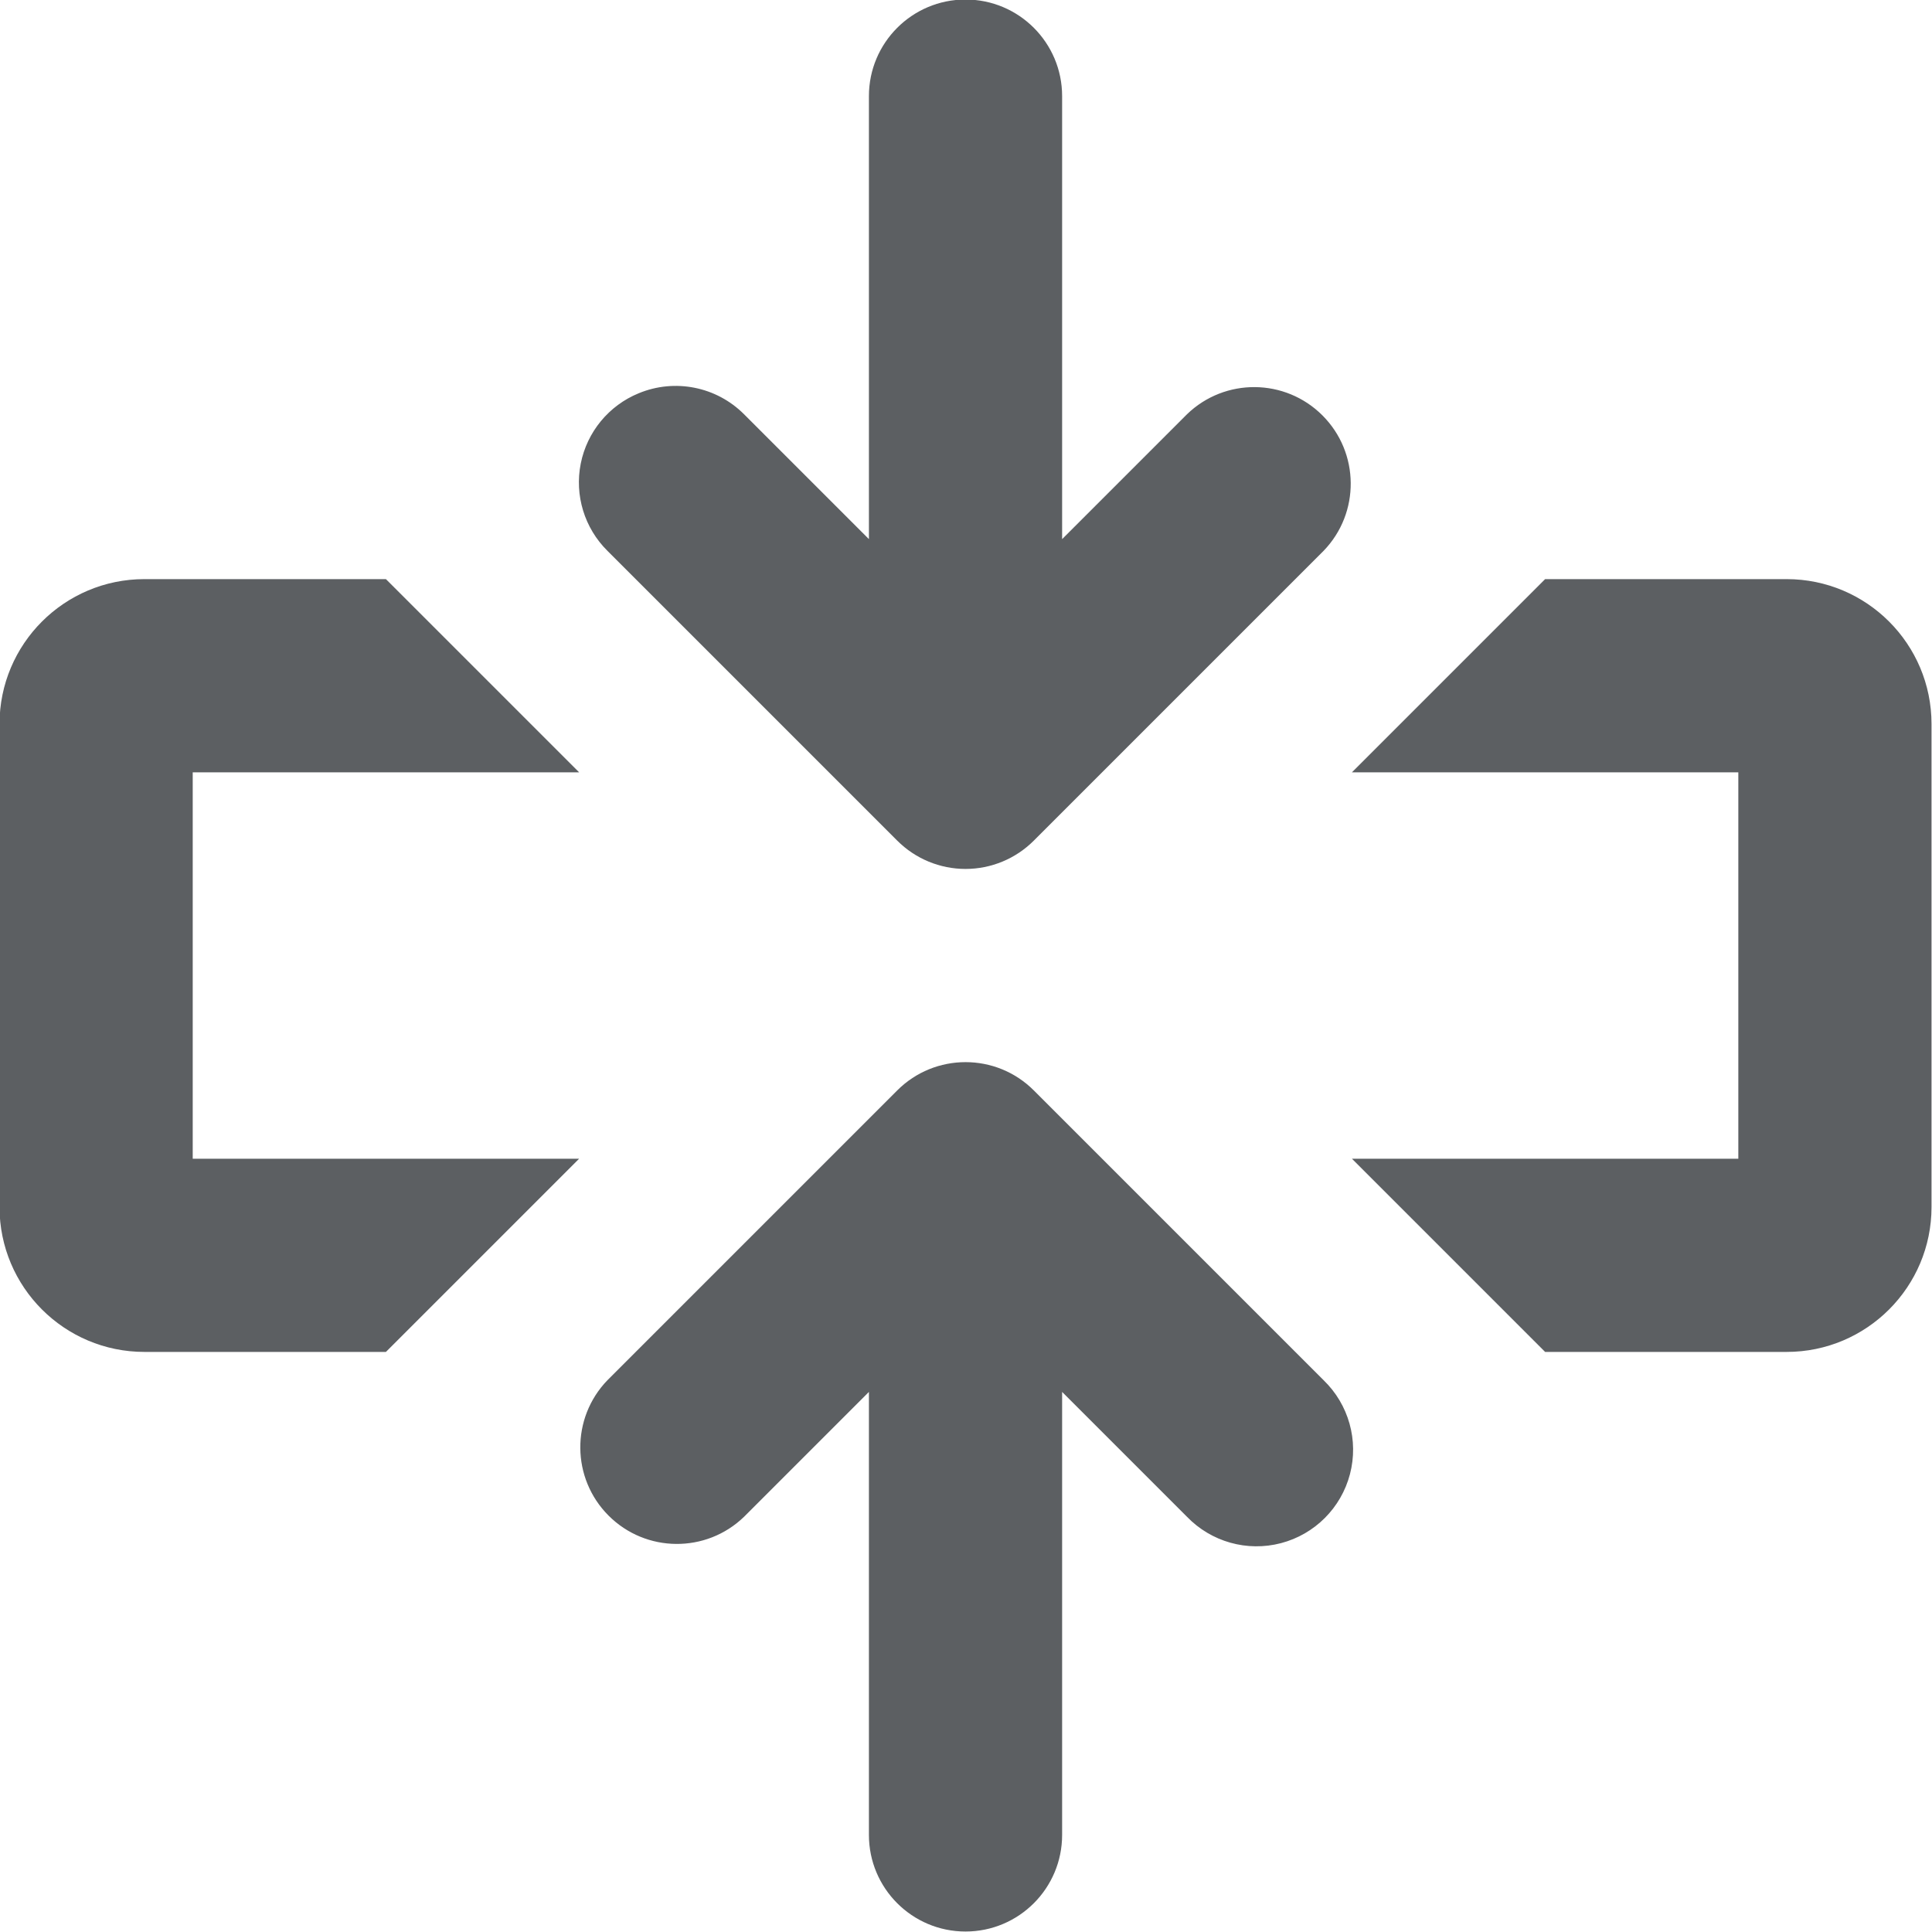
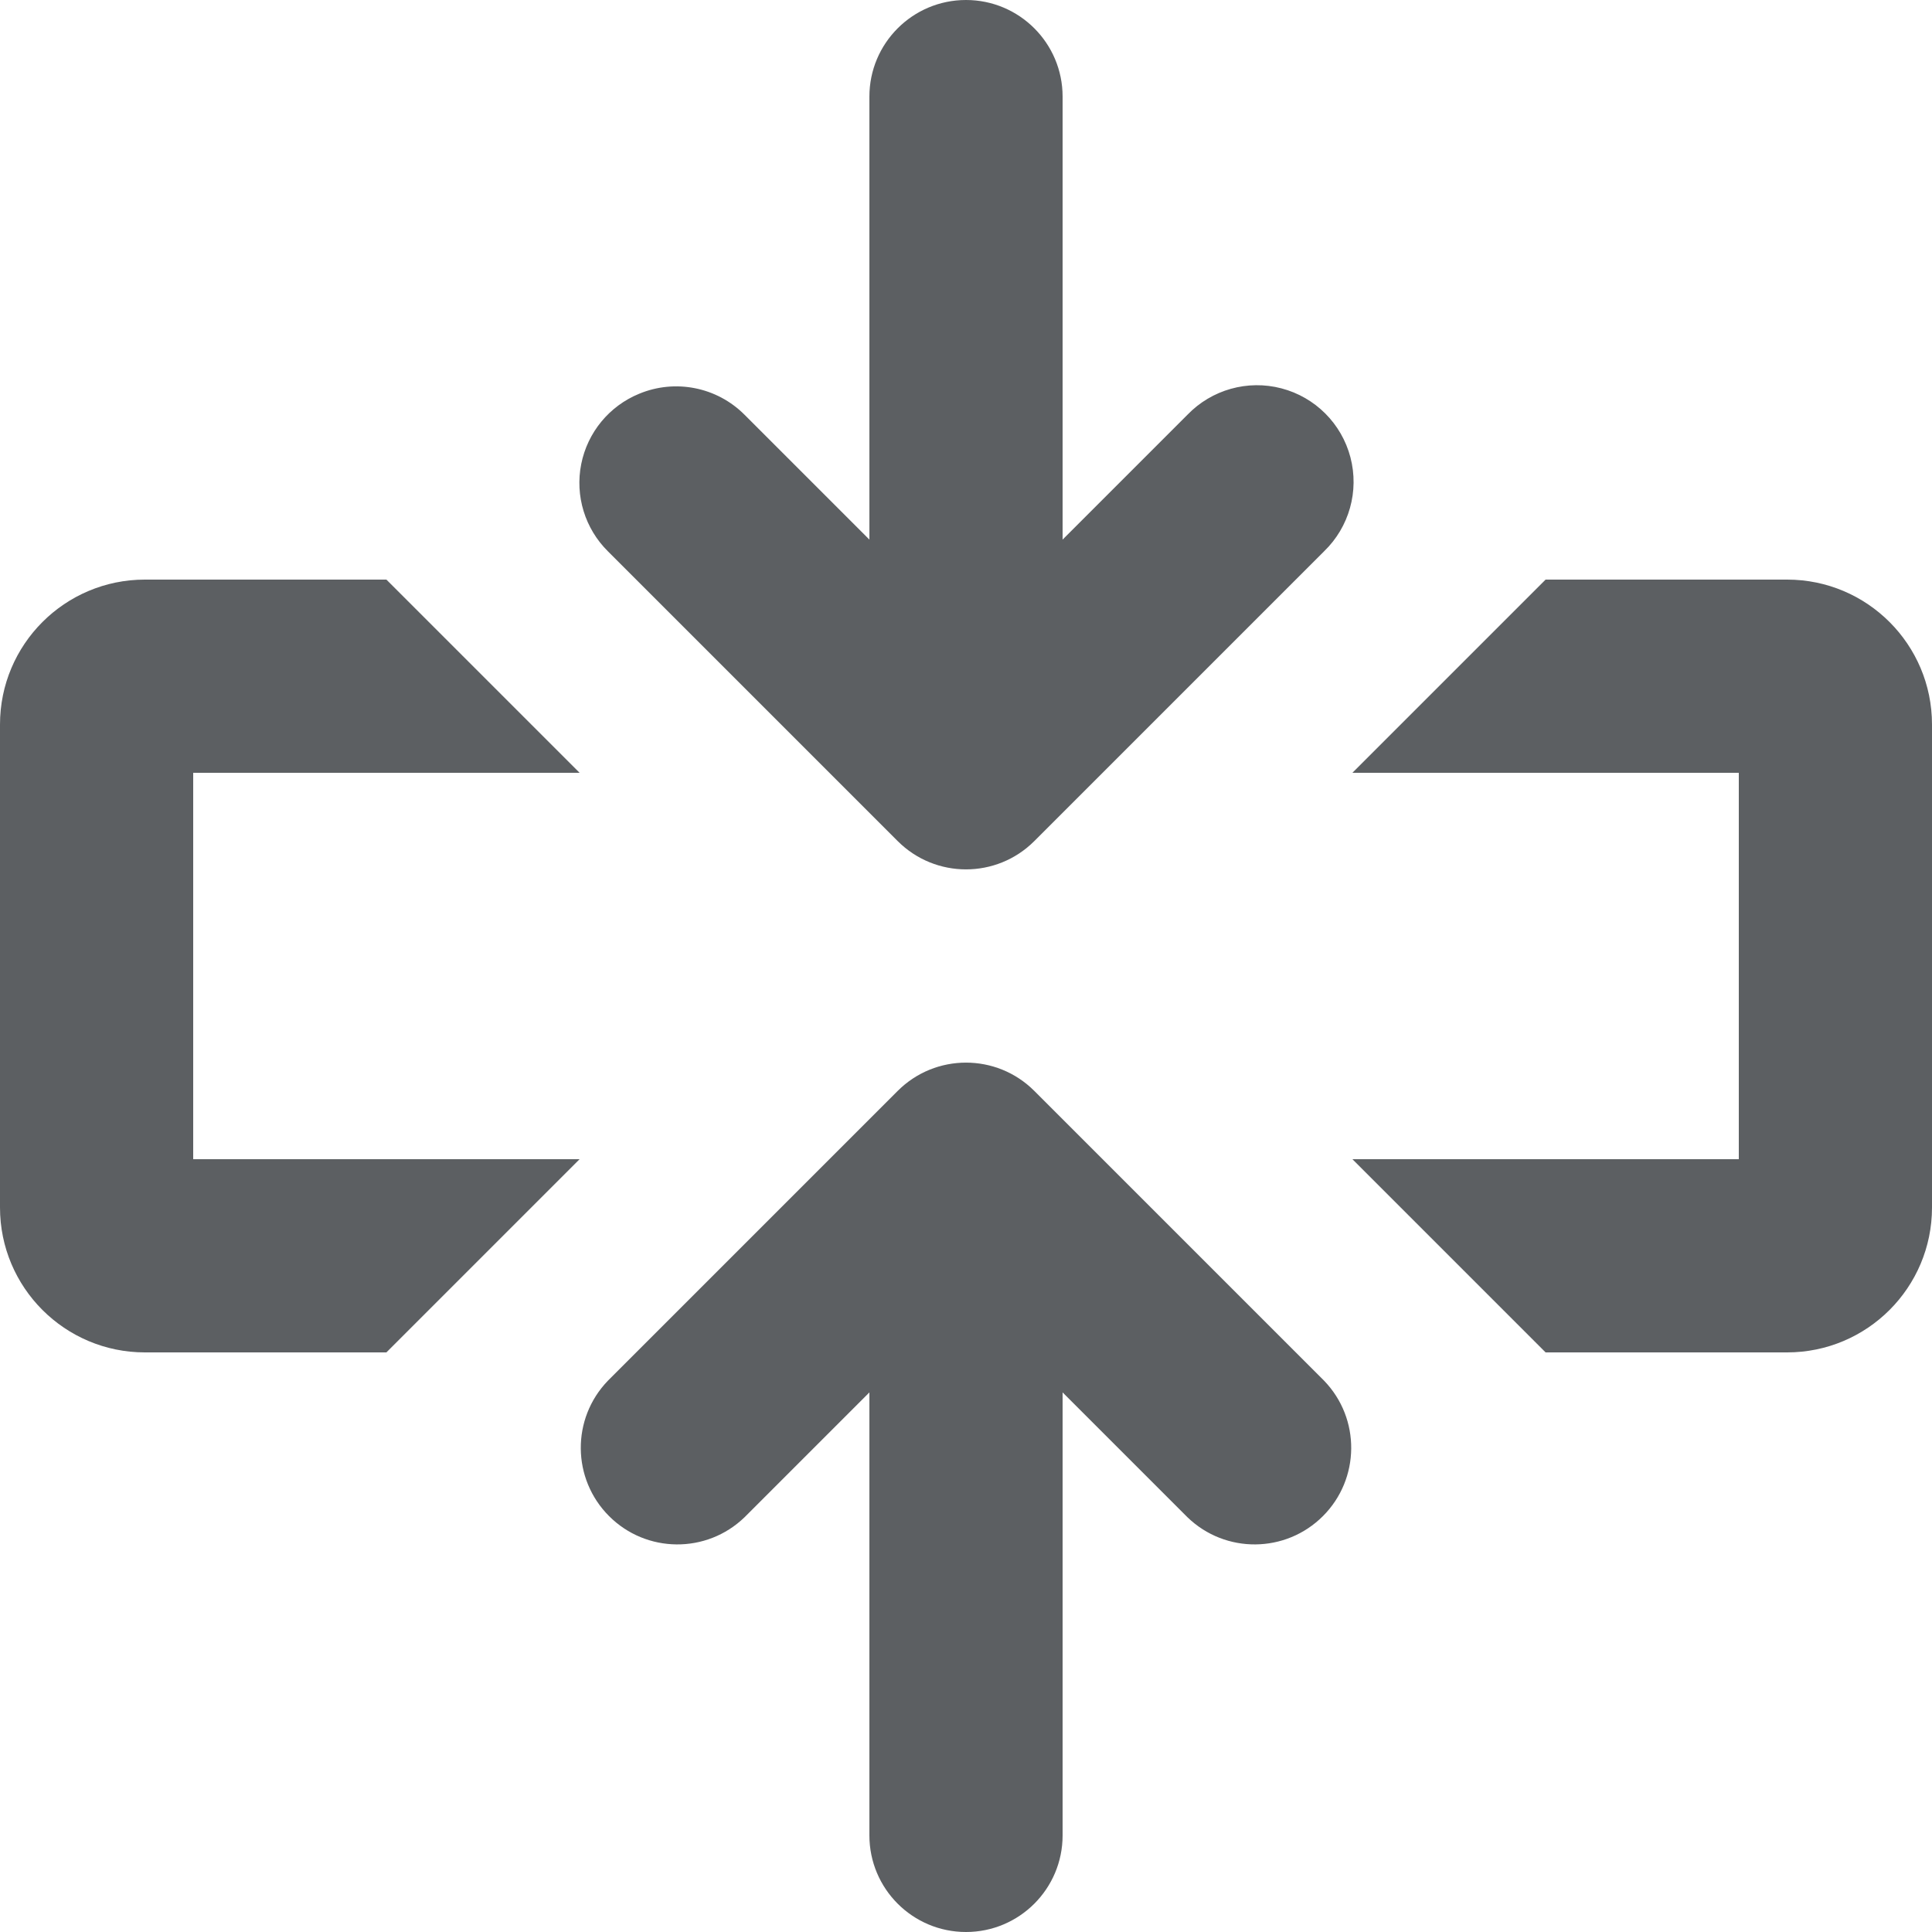
<svg xmlns="http://www.w3.org/2000/svg" viewBox="0 0 20 20">
-   <path transform="rotate(90 10 9.99502)" d="M14.414 9H19a1 1 0 110 2h-4.586l1.293 1.293a1 1 0 01-1.414 1.414l-3-3a1 1 0 010-1.414l3-3a1 1 0 111.414 1.414L14.414 9zM5.707 6.293l3 3a.999.999 0 010 1.414l-3 3a.997.997 0 01-1.631-.324 1 1 0 01.217-1.09L5.586 11H1a1 1 0 010-2h4.586L4.293 7.707a1 1 0 011.414-1.414zM8 2v4L6 4V1.5A1.5 1.5 0 017.5 0h5A1.5 1.5 0 0114 1.5V4l-2 2V2H8zM14 16l-2-2v4H8v-4l-2 2v2.5A1.5 1.5 0 007.5 20h5a1.5 1.5 0 001.5-1.5V16z" fill="#5C5F62" />
+   <path d="M11 14.414V19a1 1 0 0 1-2 0v-4.586l-1.293 1.293a1 1 0 0 1-1.414-1.414l3-3a1 1 0 0 1 1.414 0l3 3a1 1 0 0 1-1.414 1.414L11 14.414Zm2.707-8.707-3 3a1 1 0 0 1-1.414 0l-3-3a.997.997 0 0 1 .324-1.631.999.999 0 0 1 1.09.217L9 5.586V1a1 1 0 0 1 2 0v4.586l1.293-1.293a1 1 0 1 1 1.414 1.414ZM18 8h-4l2-2h2.5A1.5 1.5 0 0 1 20 7.5v5a1.5 1.5 0 0 1-1.5 1.5H16l-2-2h4V8ZM4 14l2-2H2V8h4L4 6H1.5A1.5 1.5 0 0 0 0 7.5v5A1.5 1.5 0 0 0 1.5 14H4Z" fill="#5C5F62" />
</svg>
